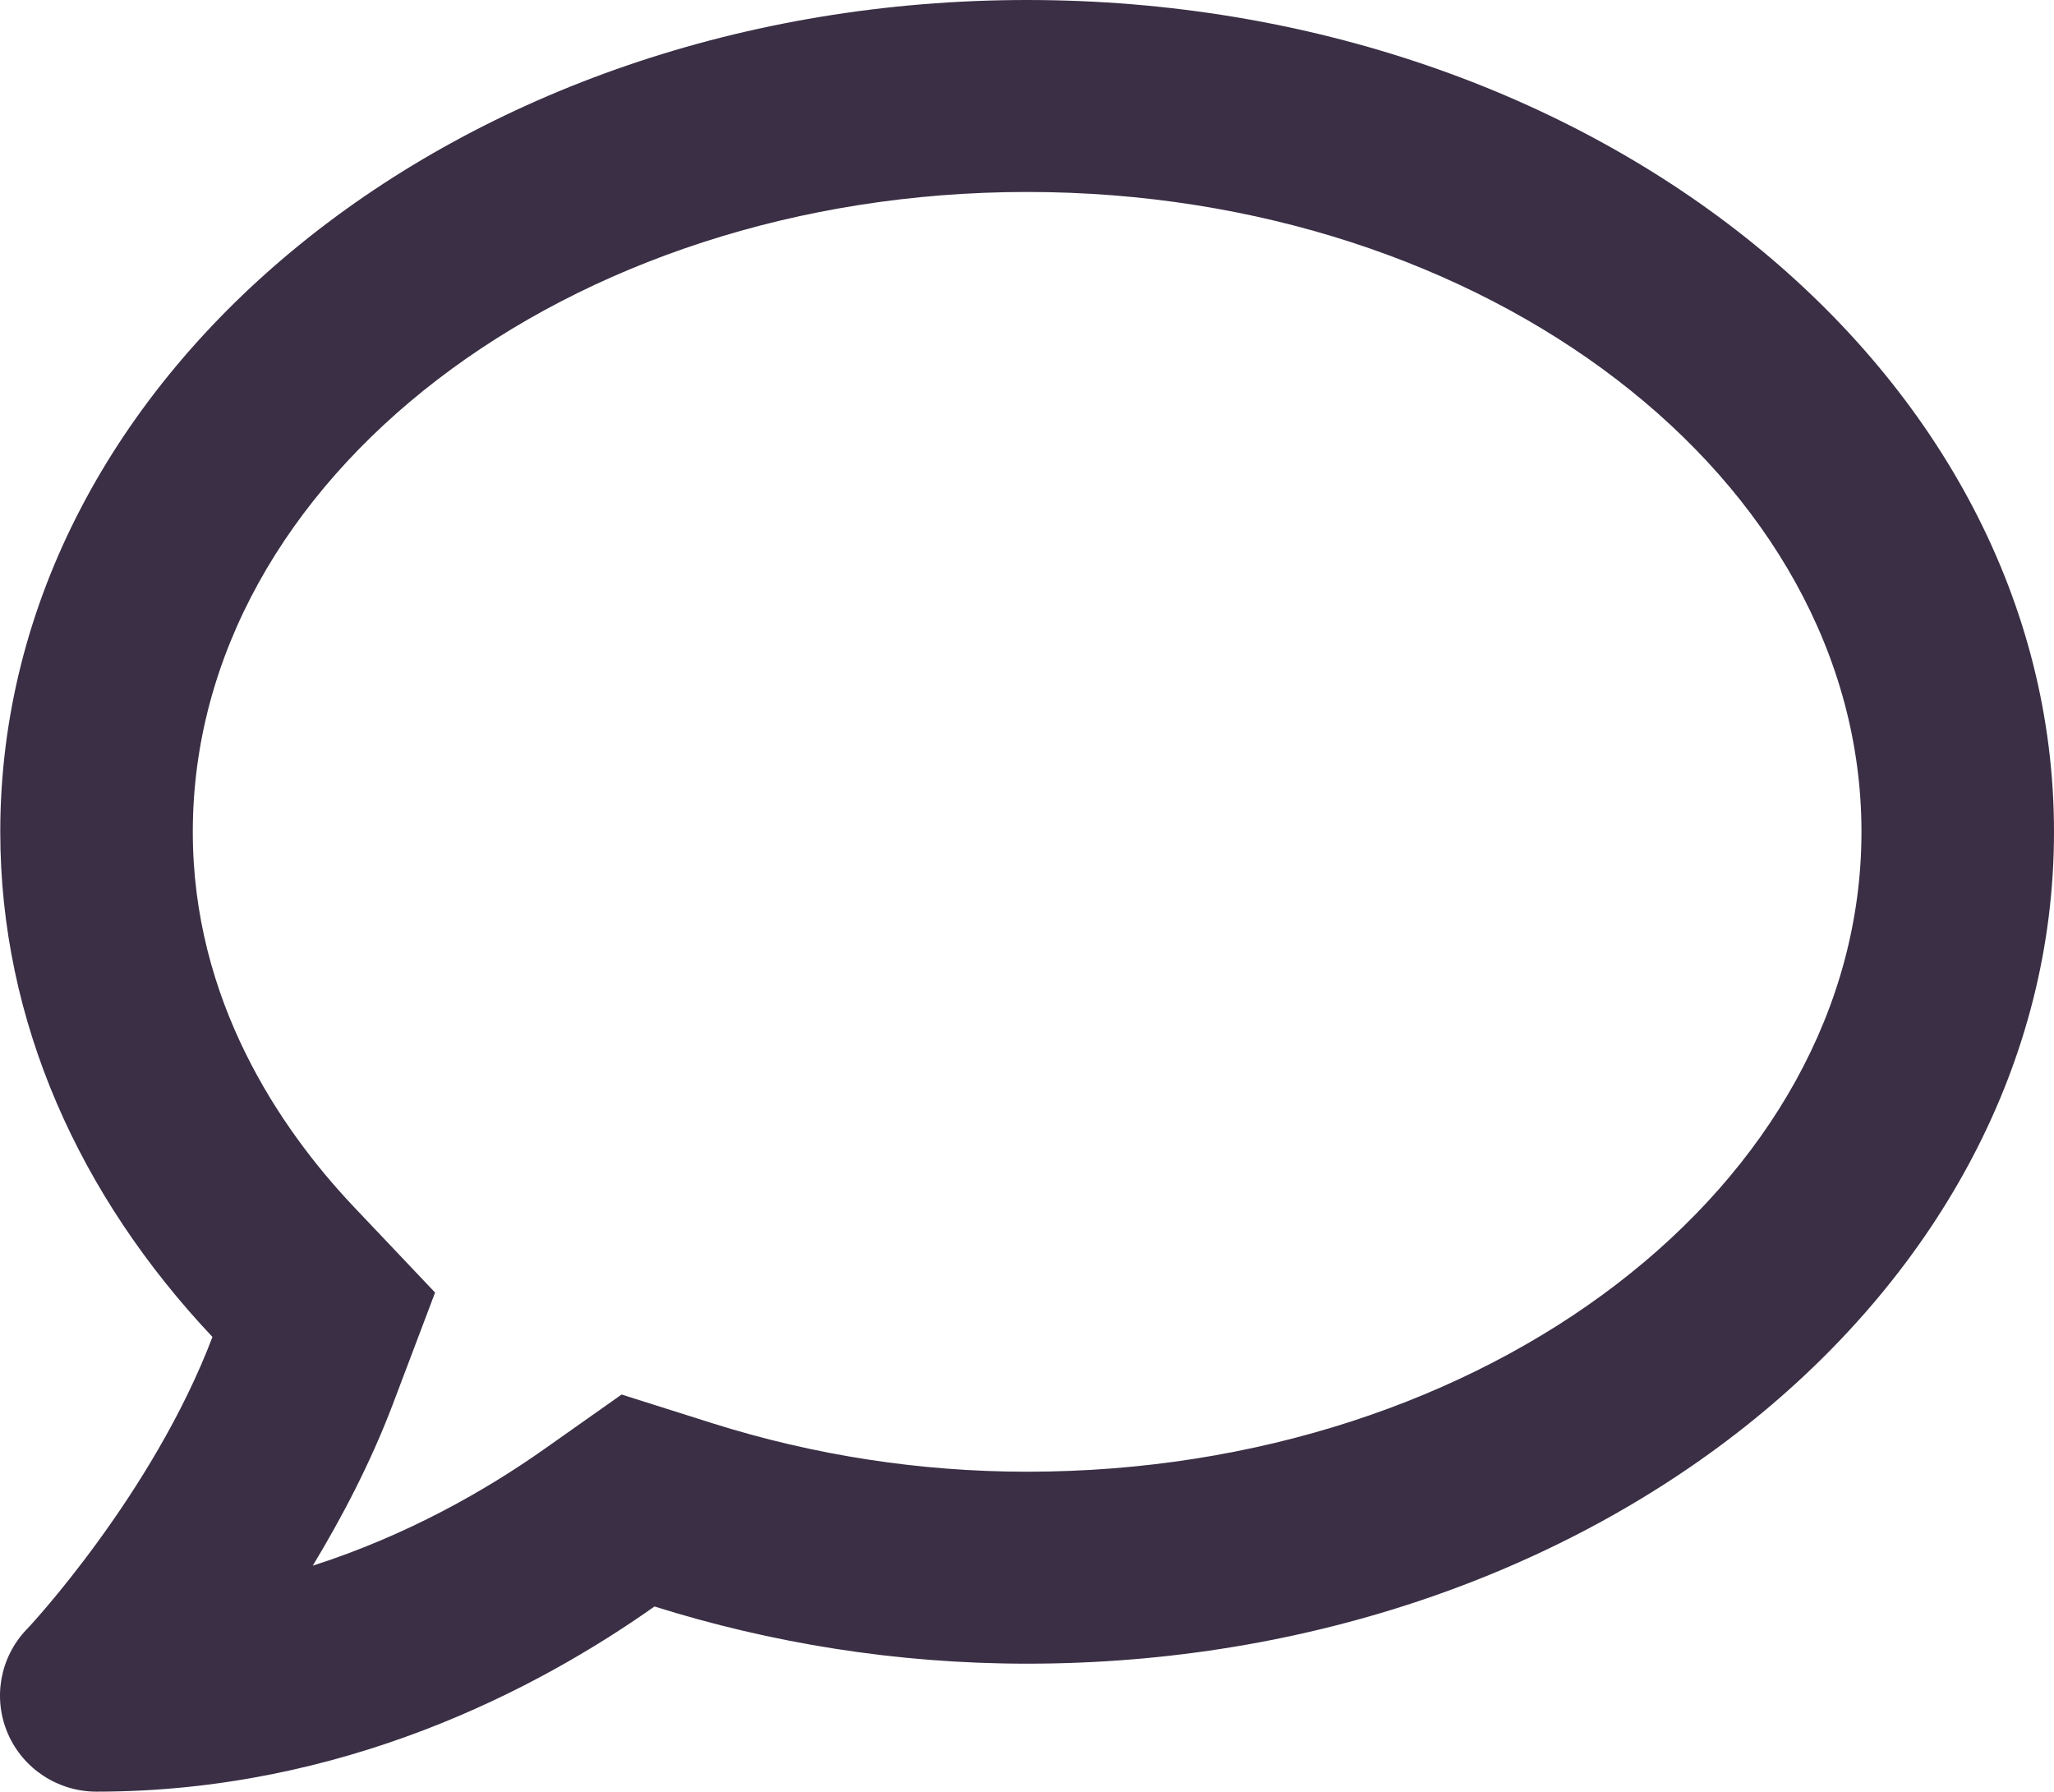
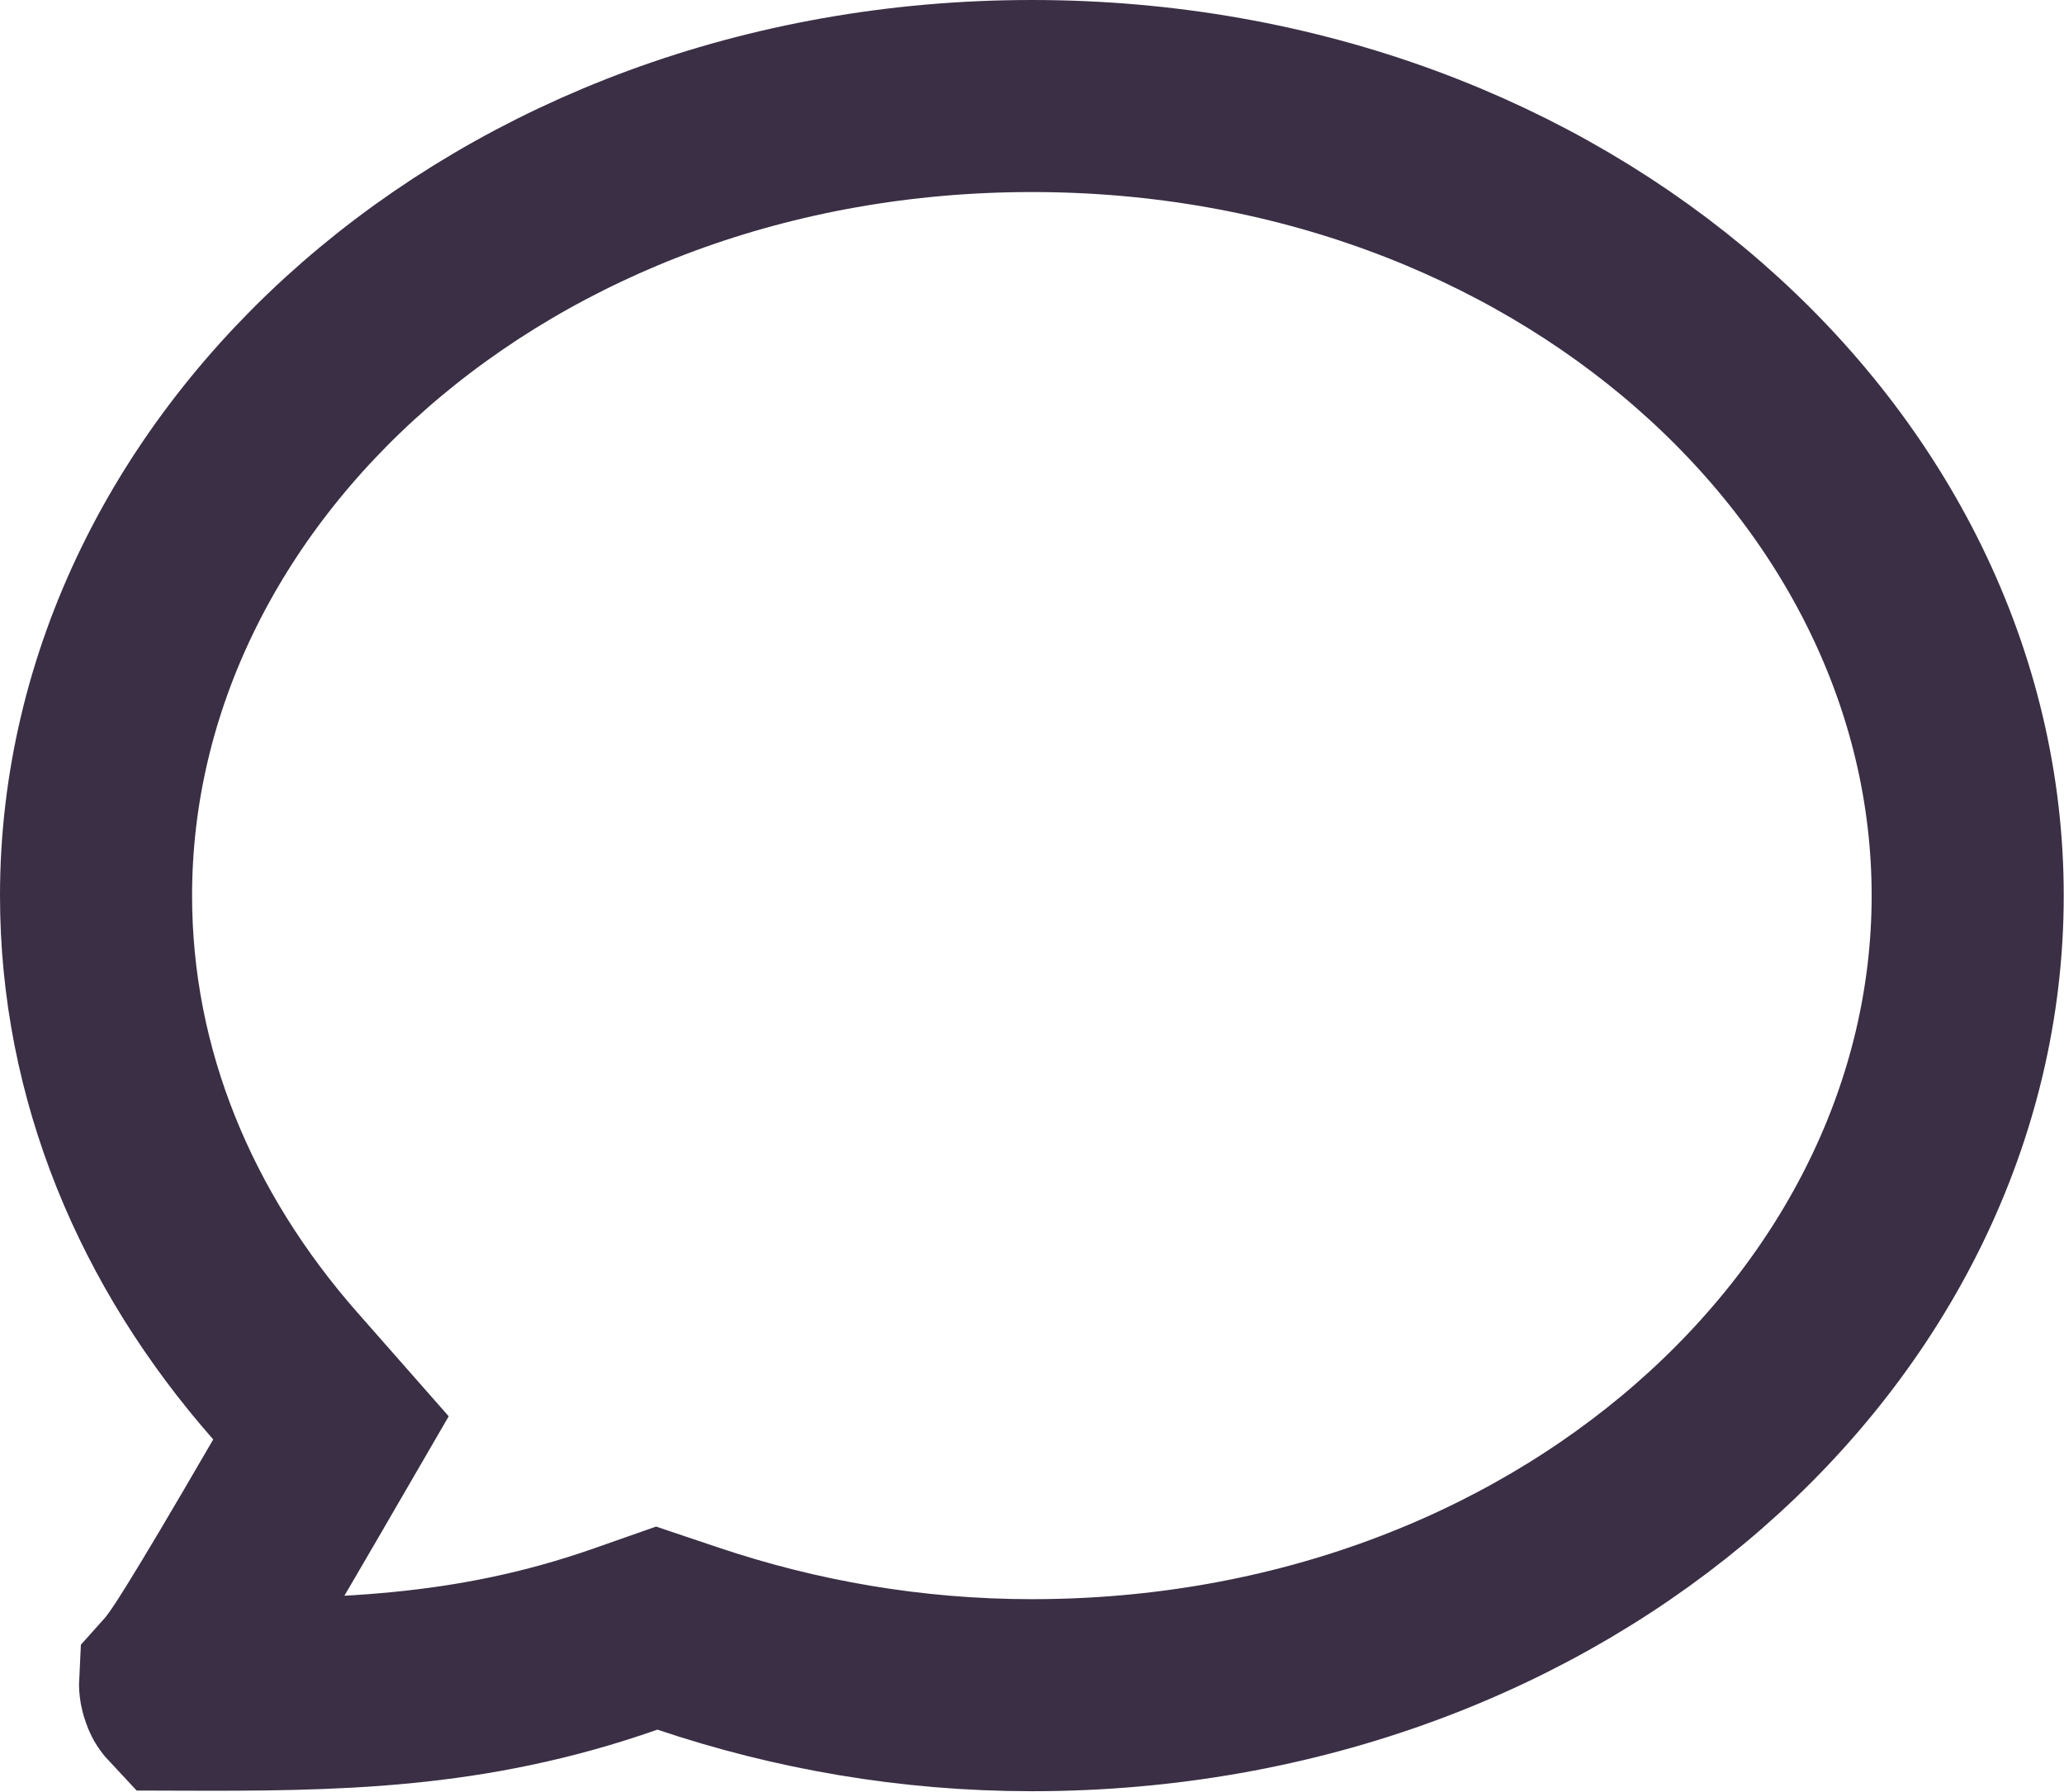
- <svg xmlns="http://www.w3.org/2000/svg" width="587" height="512" viewBox="0 0 587 512" fill="none">
-   <path d="M293.538 0C131.446 0 0.076 106.4 0.076 237.714C0.076 292.114 22.888 341.943 60.717 382.057C43.637 427.086 8.1 465.257 7.527 465.714C-0.039 473.714 -2.102 485.371 2.254 495.429C6.61 505.486 16.583 512 27.588 512C98.088 512 153.685 482.629 187.043 459.086C220.173 469.486 255.938 475.429 293.538 475.429C455.63 475.429 587 369.029 587 237.714C587 106.4 455.63 0 293.538 0ZM293.538 420.571C262.931 420.571 232.668 415.886 203.665 406.743L177.644 398.514L155.29 414.286C138.897 425.829 116.429 438.743 89.376 447.429C97.744 433.6 105.883 418.057 112.188 401.486L124.339 369.371L100.724 344.457C79.976 322.4 55.1 285.943 55.1 237.714C55.1 136.914 162.053 54.857 293.538 54.857C425.023 54.857 531.976 136.914 531.976 237.714C531.976 338.514 425.023 420.571 293.538 420.571Z" fill="#3A2F45" />
+ <svg xmlns="http://www.w3.org/2000/svg" width="591" height="513" viewBox="0 0 591 513" fill="none">
+   <path d="M84.841 426.05L94.769 408.937L81.7 394.083C47.483 355.197 27.5 307.727 27.5 256.5C27.5 133.52 143.672 27.5 295.462 27.5C447.251 27.5 563.423 133.52 563.423 256.5C563.423 379.48 447.251 485.5 295.462 485.5C260.736 485.5 227.685 479.621 197.011 469.301L188.053 466.288L179.136 469.417C134.326 485.141 95.677 485.499 51.1 485.348C50.994 485.234 50.835 485.022 50.689 484.662C50.129 483.275 50.108 482.446 50.121 482.179C53.218 478.732 56.238 474.02 59.803 468.285C64.58 460.597 72.243 447.764 84.841 426.05Z" stroke="#3A2F45" stroke-width="55" />
</svg>
